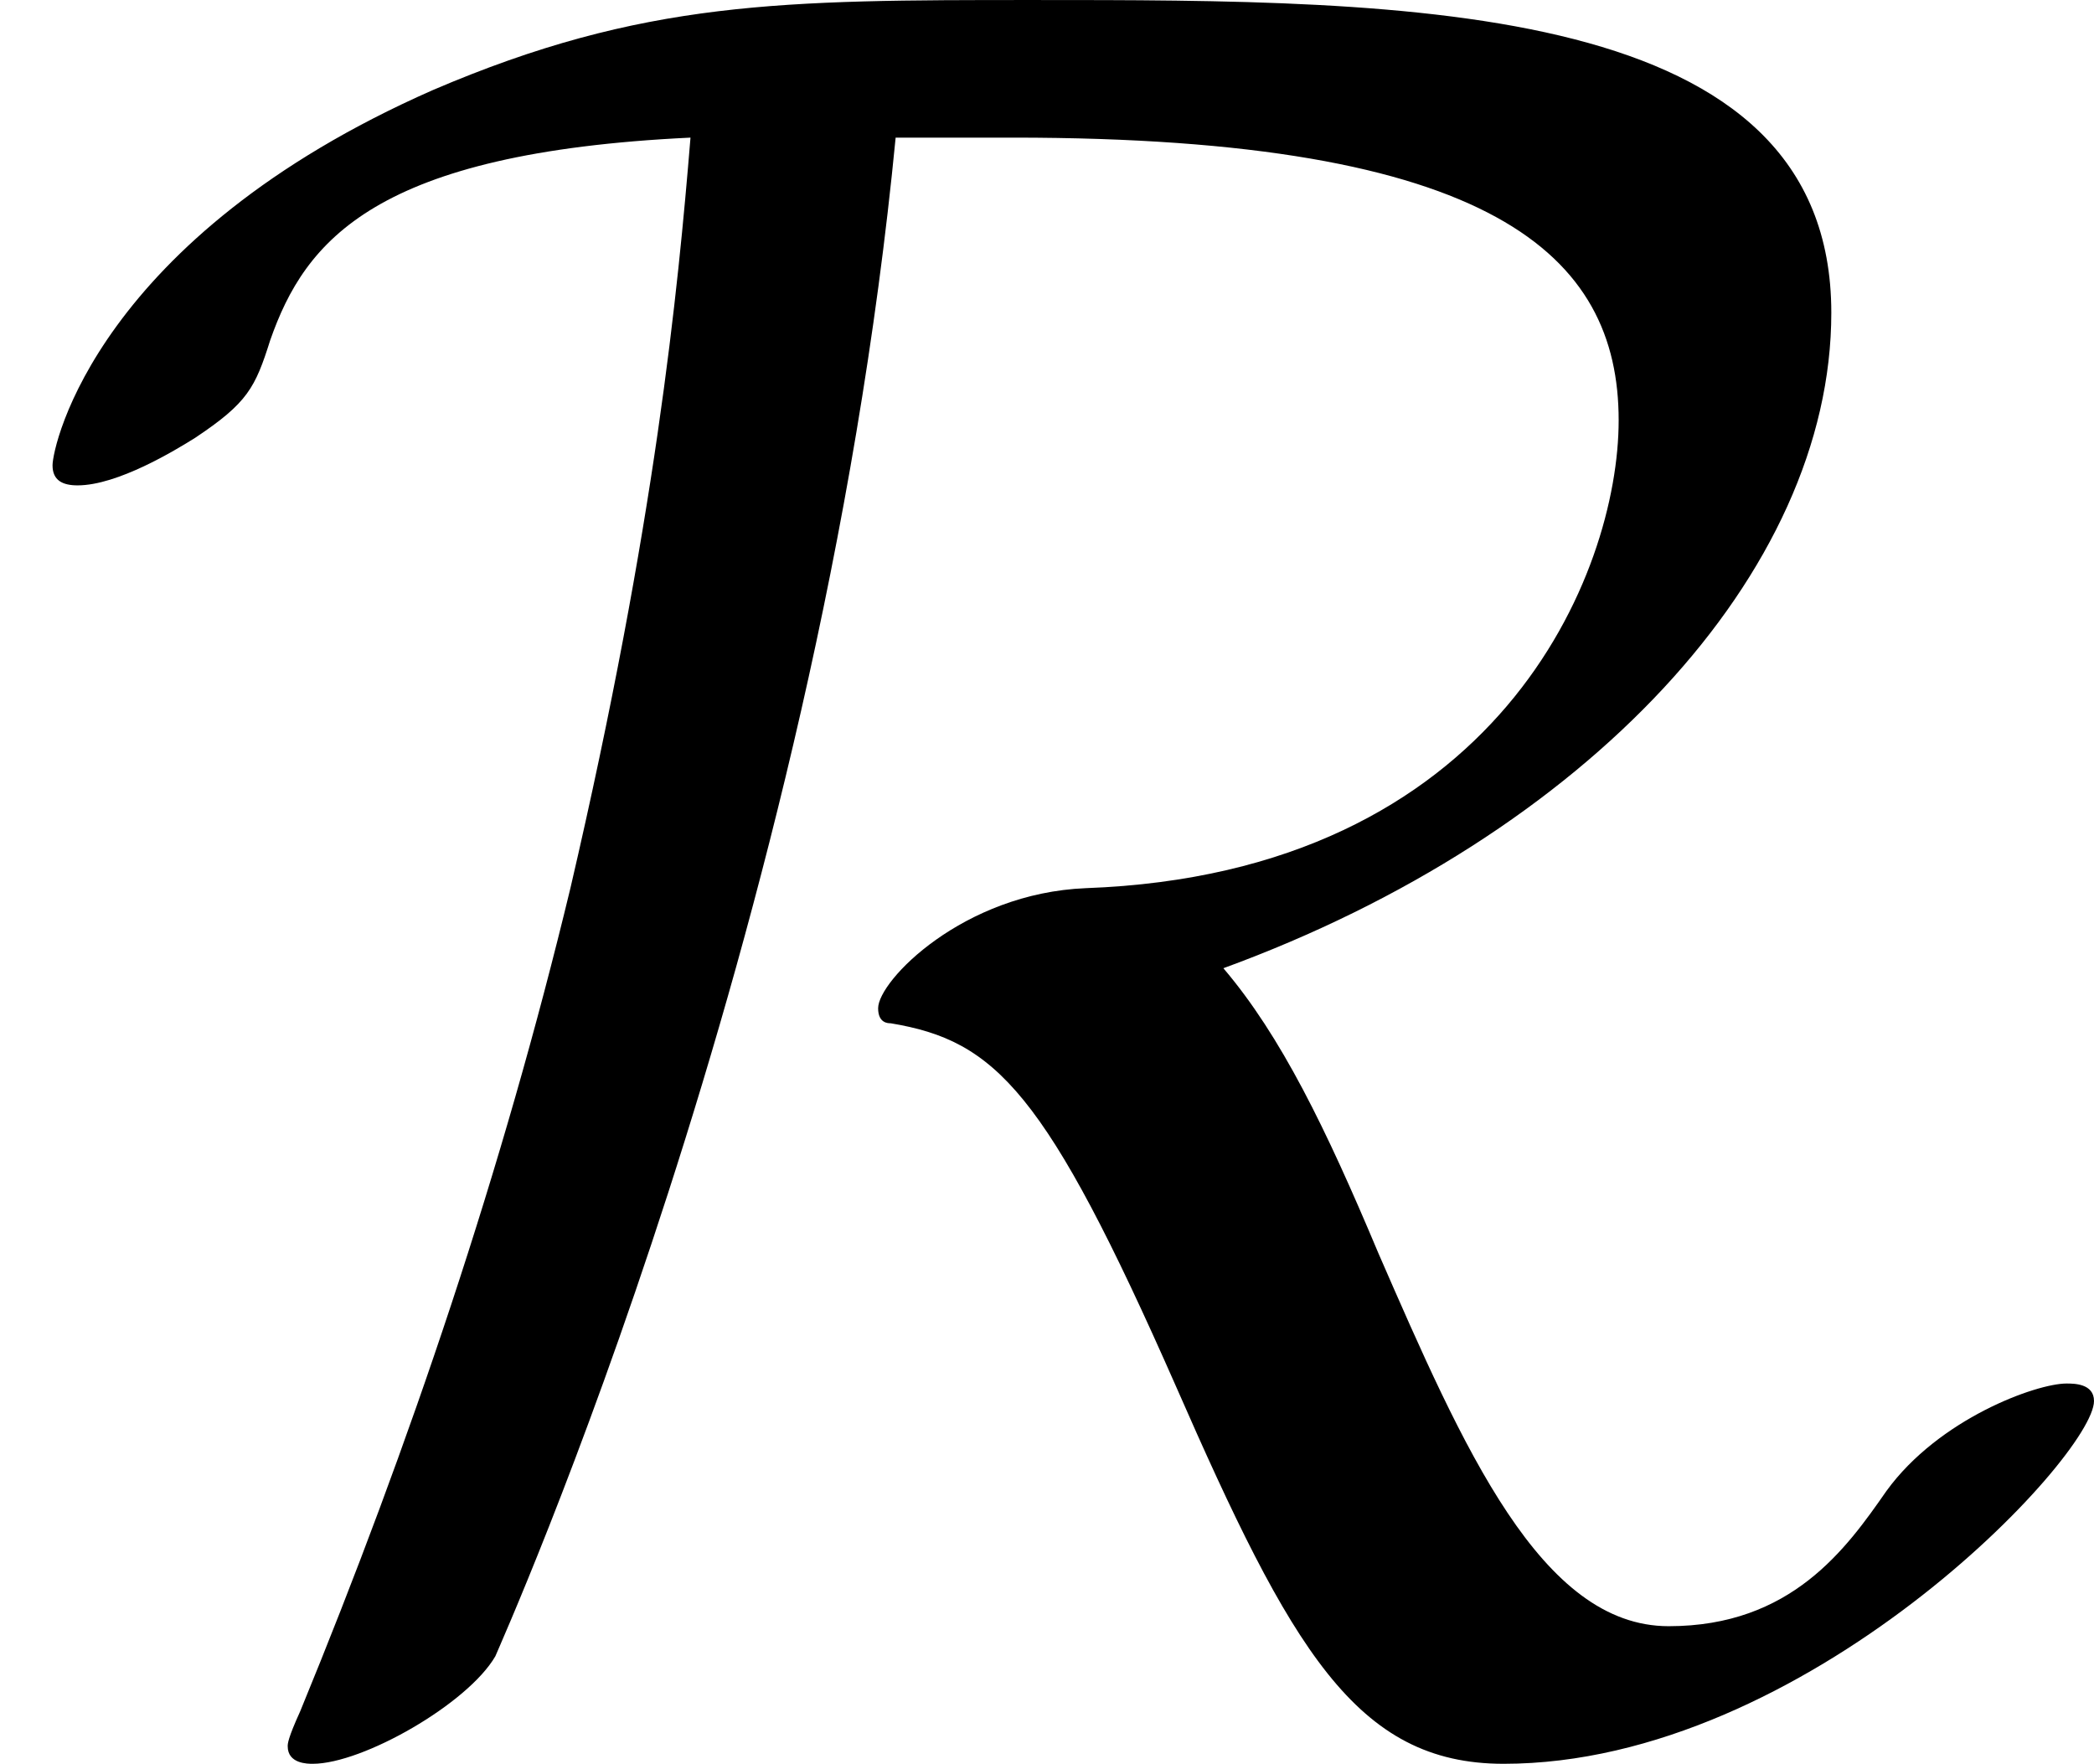
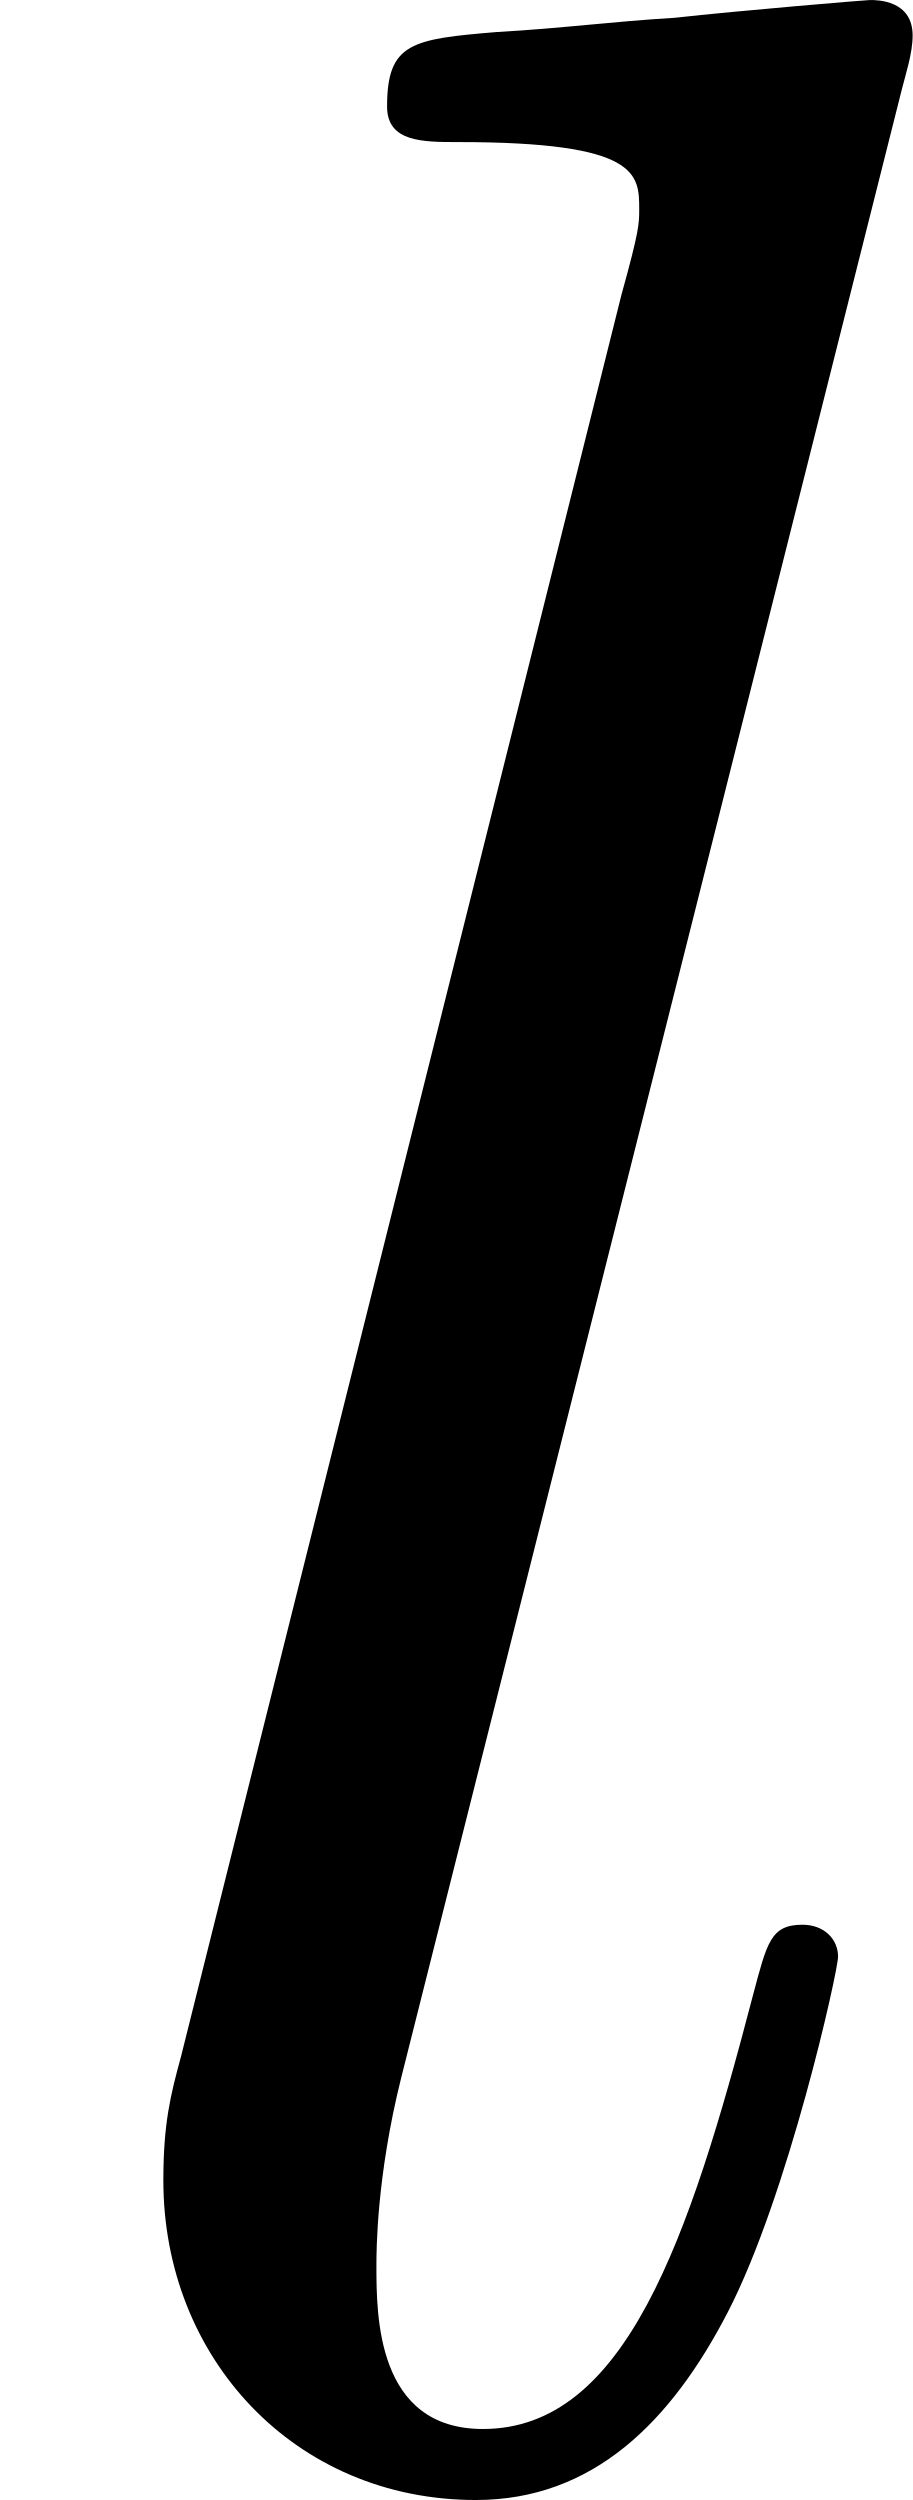
- <svg xmlns="http://www.w3.org/2000/svg" xmlns:xlink="http://www.w3.org/1999/xlink" height="16.857pt" version="1.1" viewBox="112.827 115.176 20.013 16.857" width="20.013pt">
+ <svg xmlns="http://www.w3.org/2000/svg" xmlns:xlink="http://www.w3.org/1999/xlink" height="16.833pt" version="1.1" viewBox="112.827 114.913 6.145 16.833" width="6.145pt">
  <defs>
-     <path d="M4.86 -7.536C7.164 -7.536 7.764 -6.972 7.764 -6.18C7.764 -5.448 7.188 -4.008 5.208 -3.936C4.62 -3.912 4.212 -3.492 4.212 -3.36C4.212 -3.288 4.26 -3.288 4.272 -3.288C4.776 -3.204 5.016 -2.964 5.64 -1.548C6.192 -0.288 6.504 0.264 7.212 0.264C8.664 0.264 10.044 -1.212 10.044 -1.476C10.044 -1.56 9.948 -1.56 9.912 -1.56C9.768 -1.56 9.3 -1.392 9.048 -1.044C8.856 -0.768 8.592 -0.396 8.004 -0.396C7.392 -0.396 7.02 -1.248 6.612 -2.184C6.36 -2.784 6.144 -3.228 5.868 -3.552C7.608 -4.188 8.784 -5.448 8.784 -6.696C8.784 -8.196 6.768 -8.196 4.956 -8.196C3.756 -8.196 3.084 -8.196 2.076 -7.764C0.468 -7.056 0.252 -6.06 0.252 -5.964C0.252 -5.892 0.3 -5.868 0.372 -5.868C0.564 -5.868 0.84 -6.036 0.936 -6.096C1.188 -6.264 1.224 -6.336 1.296 -6.564C1.464 -7.044 1.8 -7.464 3.312 -7.536C3.252 -6.804 3.144 -5.688 2.736 -3.936C2.412 -2.592 1.968 -1.272 1.44 0.012C1.38 0.144 1.38 0.168 1.38 0.18C1.38 0.264 1.476 0.264 1.5 0.264C1.74 0.264 2.244 -0.024 2.376 -0.252C2.4 -0.312 3.924 -3.696 4.296 -7.536H4.86Z" id="g0-82" />
+     <path d="M3.048 -8.028C3.06 -8.076 3.084 -8.148 3.084 -8.208C3.084 -8.328 2.964 -8.328 2.94 -8.328C2.928 -8.328 2.496 -8.292 2.28 -8.268C2.076 -8.256 1.896 -8.232 1.68 -8.22C1.392 -8.196 1.308 -8.184 1.308 -7.968C1.308 -7.848 1.428 -7.848 1.548 -7.848C2.16 -7.848 2.16 -7.74 2.16 -7.62C2.16 -7.572 2.16 -7.548 2.1 -7.332L0.612 -1.38C0.576 -1.248 0.552 -1.152 0.552 -0.96C0.552 -0.36 0.996 0.12 1.608 0.12C2.004 0.12 2.268 -0.144 2.46 -0.516C2.664 -0.912 2.832 -1.668 2.832 -1.716C2.832 -1.776 2.784 -1.824 2.712 -1.824C2.604 -1.824 2.592 -1.764 2.544 -1.584C2.328 -0.756 2.112 -0.12 1.632 -0.12C1.272 -0.12 1.272 -0.504 1.272 -0.672C1.272 -0.72 1.272 -0.972 1.356 -1.308L3.048 -8.028Z" id="g0-108" />
  </defs>
  <g id="page1" transform="matrix(1.99253 0 0 1.99253 0 0)">
-     <use x="56.625" xlink:href="#g0-82" y="66" />
+     <use x="56.625" xlink:href="#g0-108" y="66" />
  </g>
</svg>
